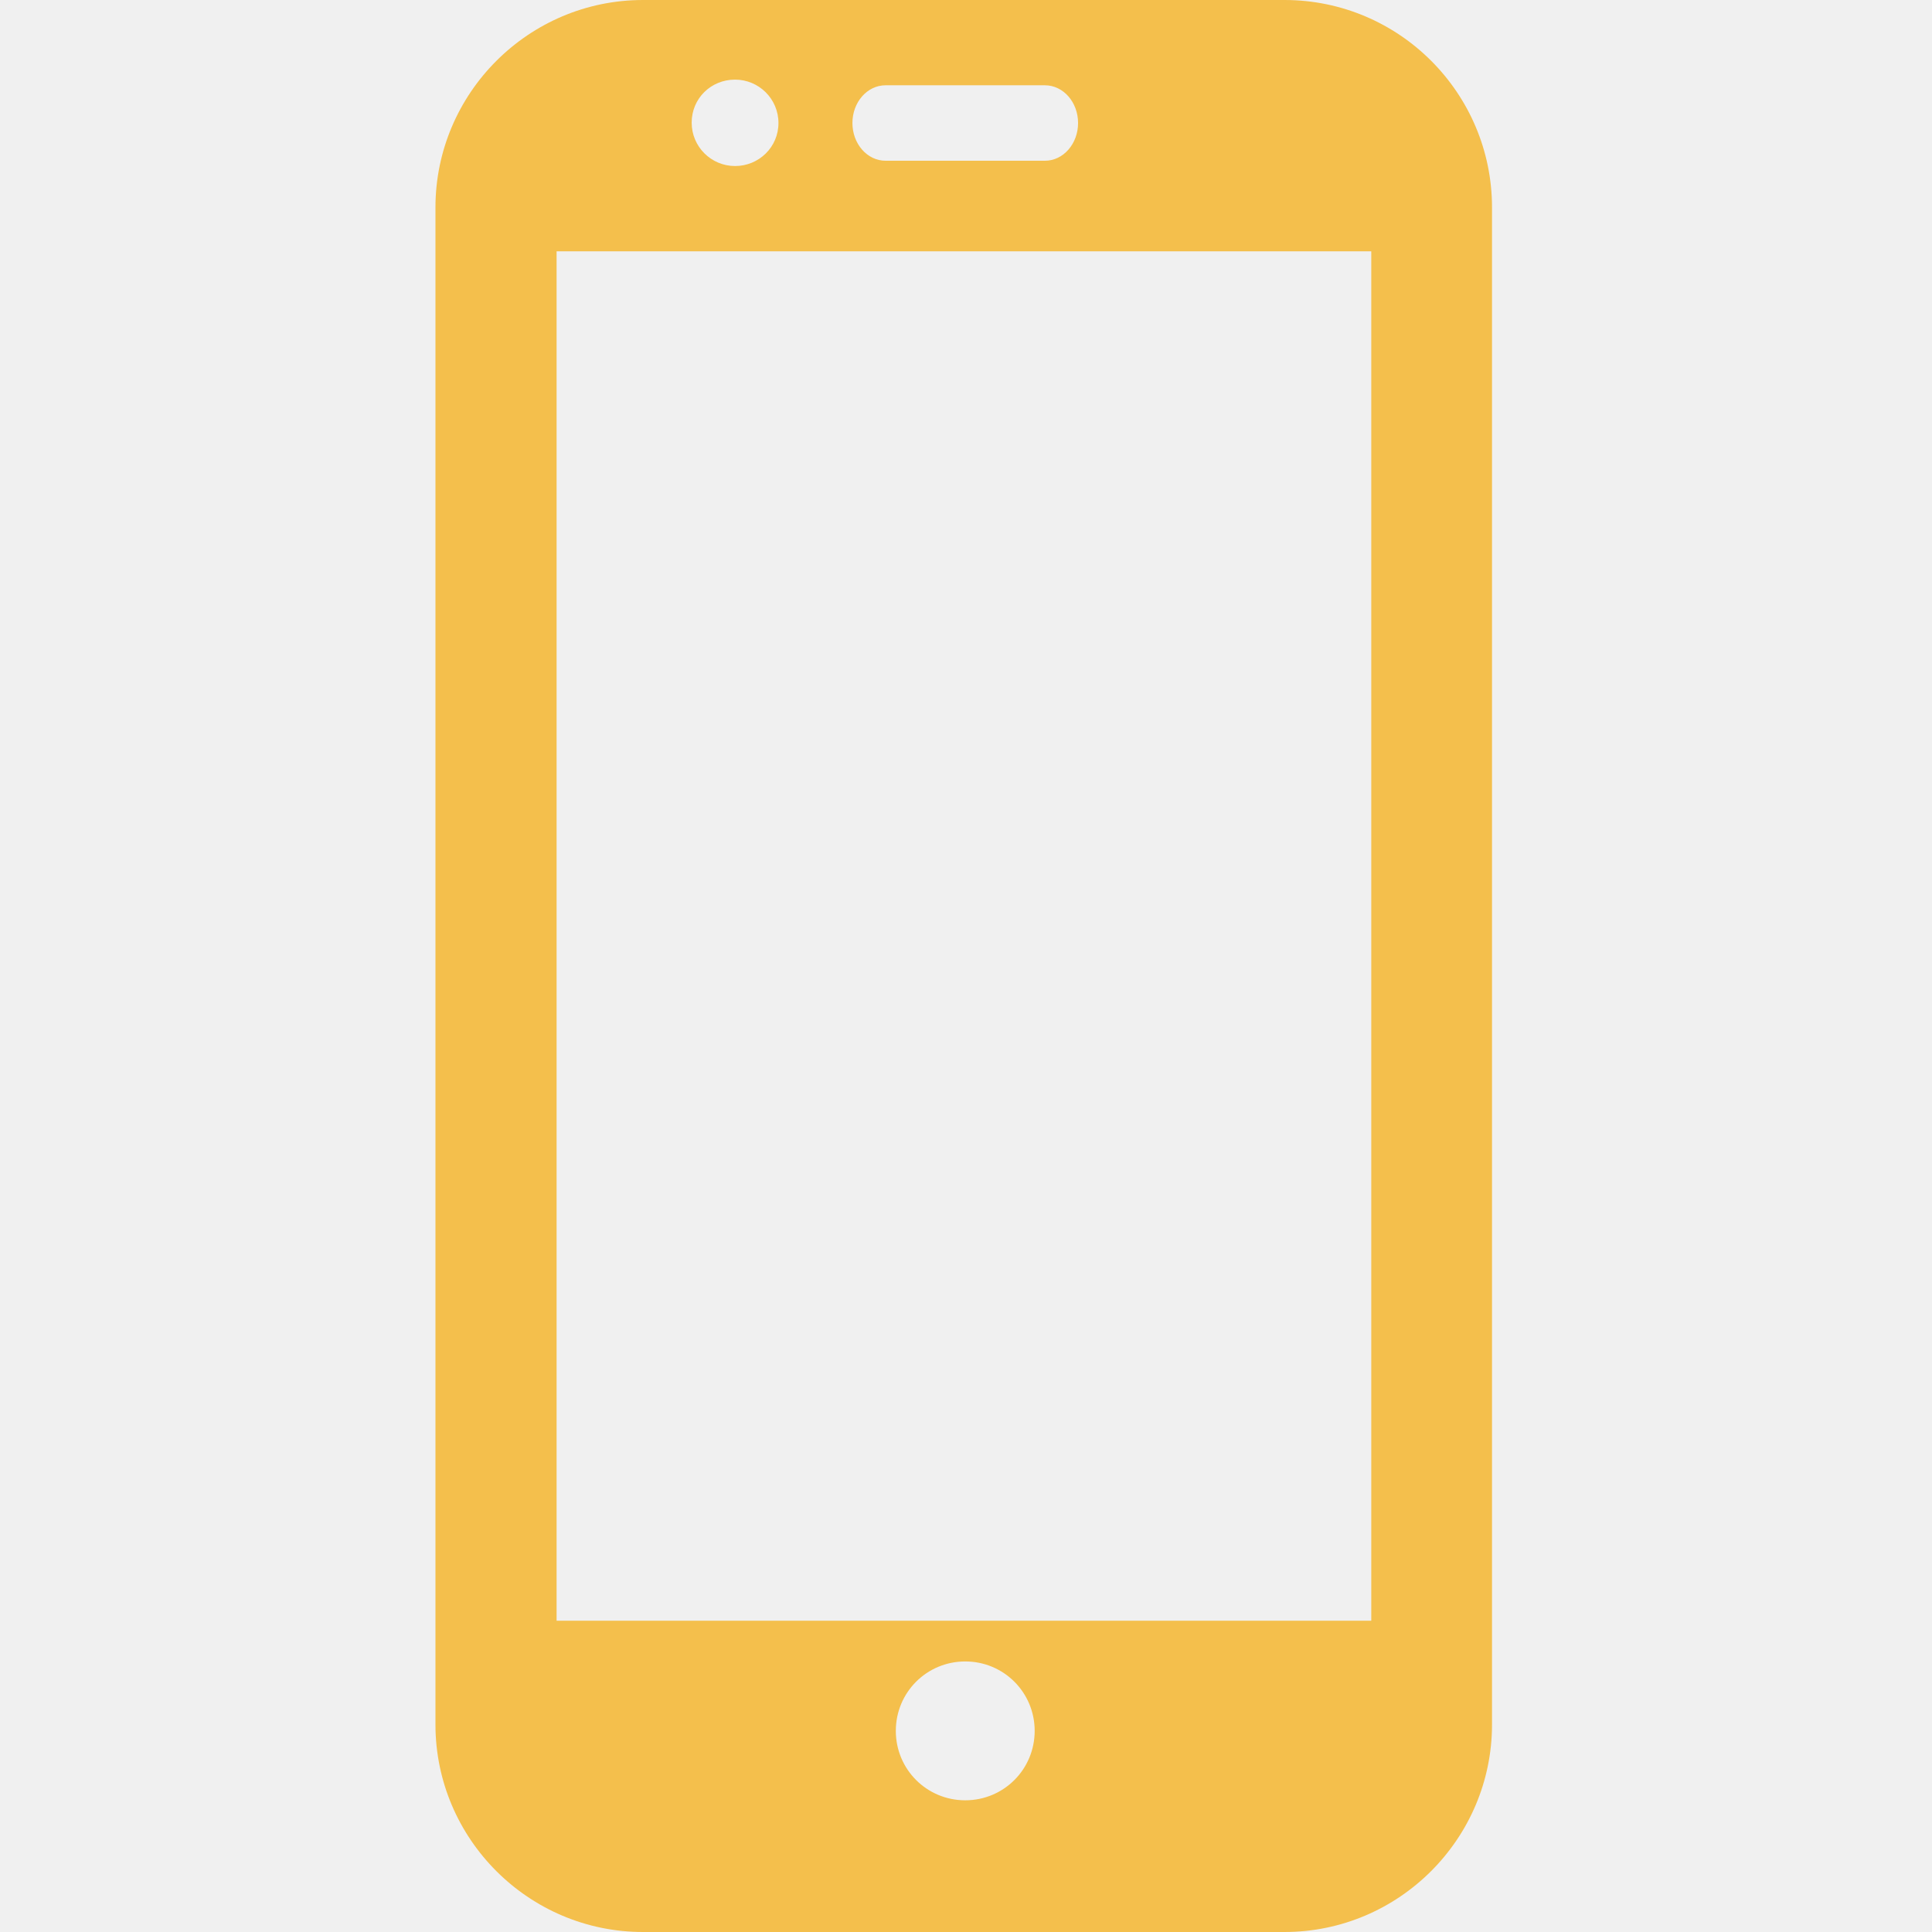
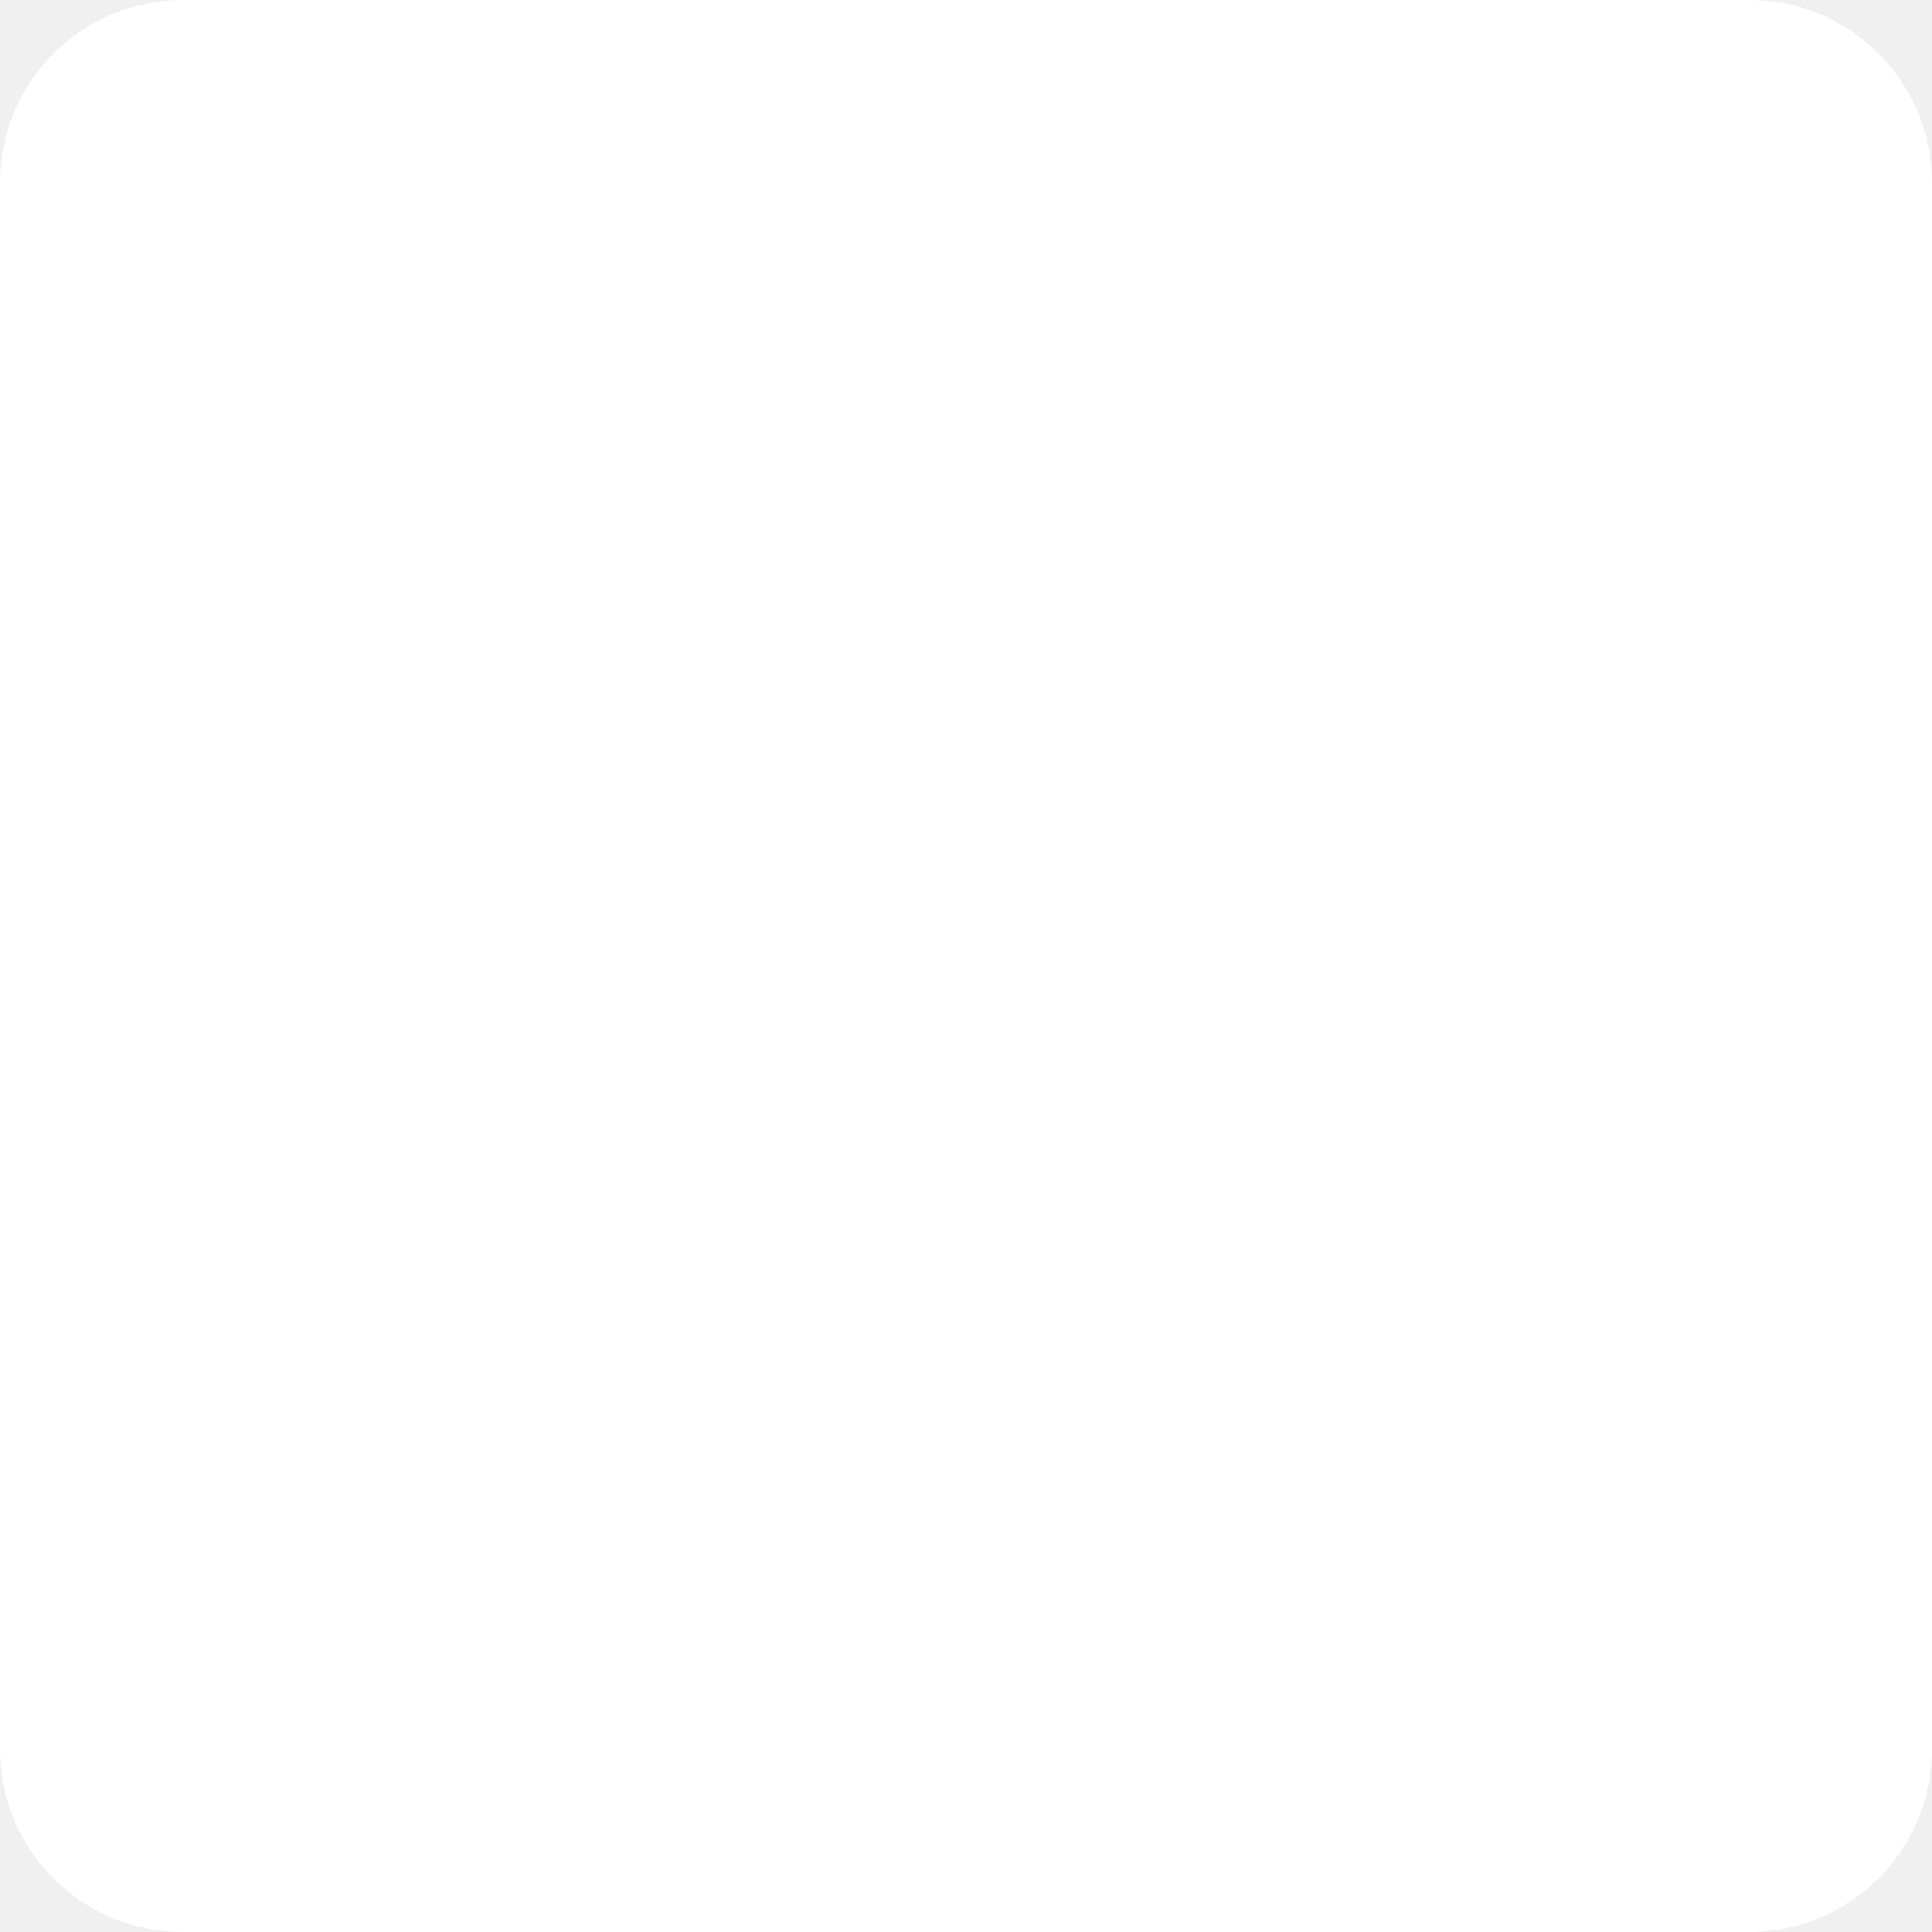
- <svg xmlns="http://www.w3.org/2000/svg" enable-background="new 0 0 512 512" viewBox="0 0 512 512" id="phone">
-   <path fill="#f4bf4c" d="M340.4,0h-170c-30.3,0-55,24.7-55,55V457c0,30.3,24.7,55,55,55h170c30.3,0,55-24.7,55-55V55  C395.4,24.7,370.8,0,340.4,0z M234.7,22.6h42.2c4.9,0,8.8,4.5,8.8,10s-3.9,10-8.8,10h-42.2c-4.9,0-8.8-4.5-8.8-10  S229.8,22.6,234.7,22.6z M194.8,21.1c6.3,0,11.5,5.1,11.5,11.5S201.1,44,194.8,44c-6.3,0-11.5-5.1-11.5-11.5S188.4,21.1,194.8,21.1z   M255.8,477.1c-10.2,0-18.4-8.2-18.4-18.4c0-10.2,8.2-18.4,18.4-18.4s18.4,8.2,18.4,18.4C274.2,468.9,266,477.1,255.8,477.1z   M363.4,429.5H147.5V66.6h215.9V429.5z" />
+ <svg xmlns="http://www.w3.org/2000/svg" height="1.042in" style="shape-rendering:geometricPrecision; text-rendering:geometricPrecision; image-rendering:optimizeQuality; fill-rule:evenodd; clip-rule:evenodd" version="1.1" viewBox="0 0 201 201" width="1.042in" xml:space="preserve">
+   <defs>
+     <style type="text/css">
+    
+     .fil1 {fill:#FFFFFF}
+     .fil0 {fill:#FFFFFF}
+    
+   </style>
+   </defs>
+   <g id="Layer_x0020_1">
+     <g id="_320501824">
+       <rect class="fil0" height="201" rx="19" ry="19" width="201" />
+       <g>
+         <path class="fil1" d="M107 34c37,5 54,23 59,60 0,0 0,0 0,0 0,4 0,8 4,8 4,0 4,-3 4,-6 0,0 0,-1 0,-2 1,-35 -30,-67 -66,-68 -3,0 -9,-2 -9,4 0,4 5,3 8,4z" />
+         <path class="fil1" d="M114 44c-4,-1 -8,-2 -9,2 -1,6 4,5 8,6 23,5 31,13 35,36 0,1 0,2 0,3 0,2 1,5 5,4 2,0 3,-1 3,-3 0,-1 0,-3 0,-4 0,-22 -19,-42 -42,-44z" />
+         <path class="fil1" d="M116 61c-2,0 -5,1 -5,3 -2,4 1,5 4,5 9,2 14,7 15,16 0,2 1,3 1,4 1,0 2,1 4,1 0,0 1,-1 1,-1 2,-1 2,-3 2,-5 0,-11 -12,-23 -22,-23z" />
+         <path class="fil1" d="M164 134c-5,-4 -10,-7 -14,-10 -10,-7 -19,-7 -27,3 -4,6 -9,7 -15,4 -17,-7 -30,-19 -37,-35 -1,-3 -2,-5 -2,-8 -1,-4 1,-8 6,-11 4,-3 8,-6 8,-12 0,-8 -20,-34 -27,-37 -3,-1 -6,-1 -10,0 -18,6 -25,21 -18,38 4,9 9,18 14,26 22,37 54,64 96,81 3,2 6,2 7,3 12,0 26,-11 30,-22 3,-11 -5,-15 -11,-20z" />
+       </g>
+     </g>
+   </g>
</svg>
